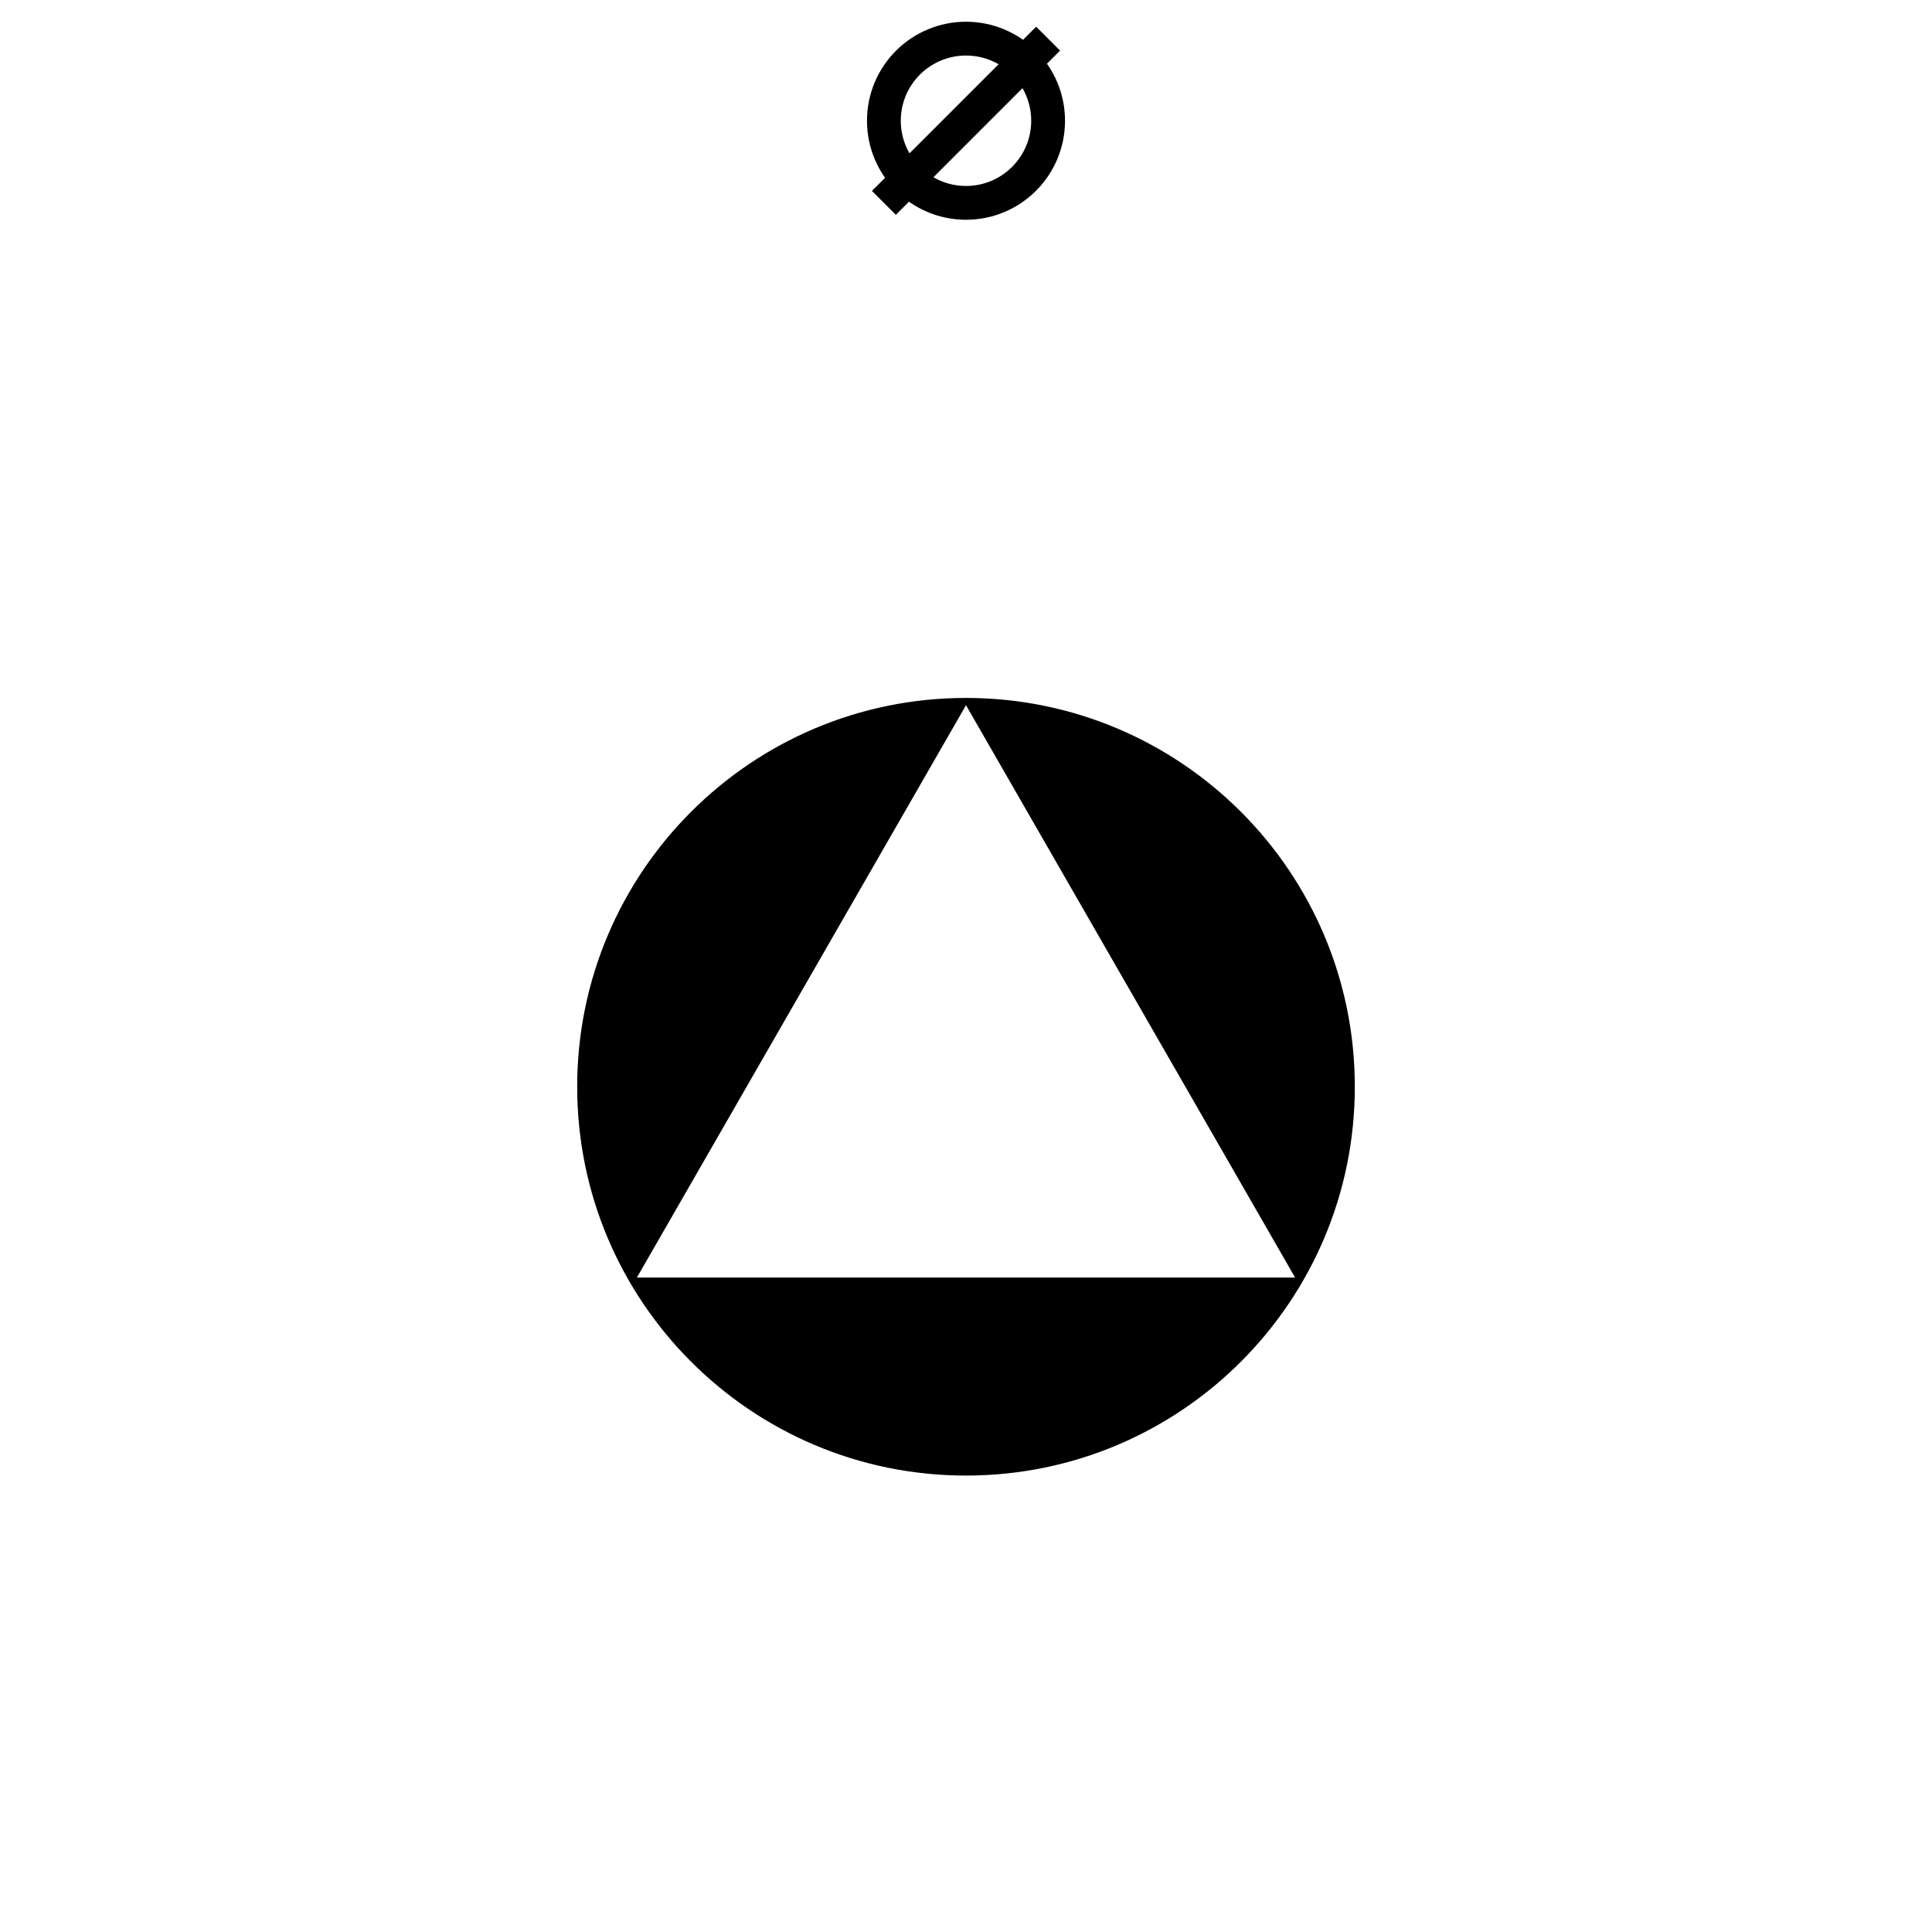
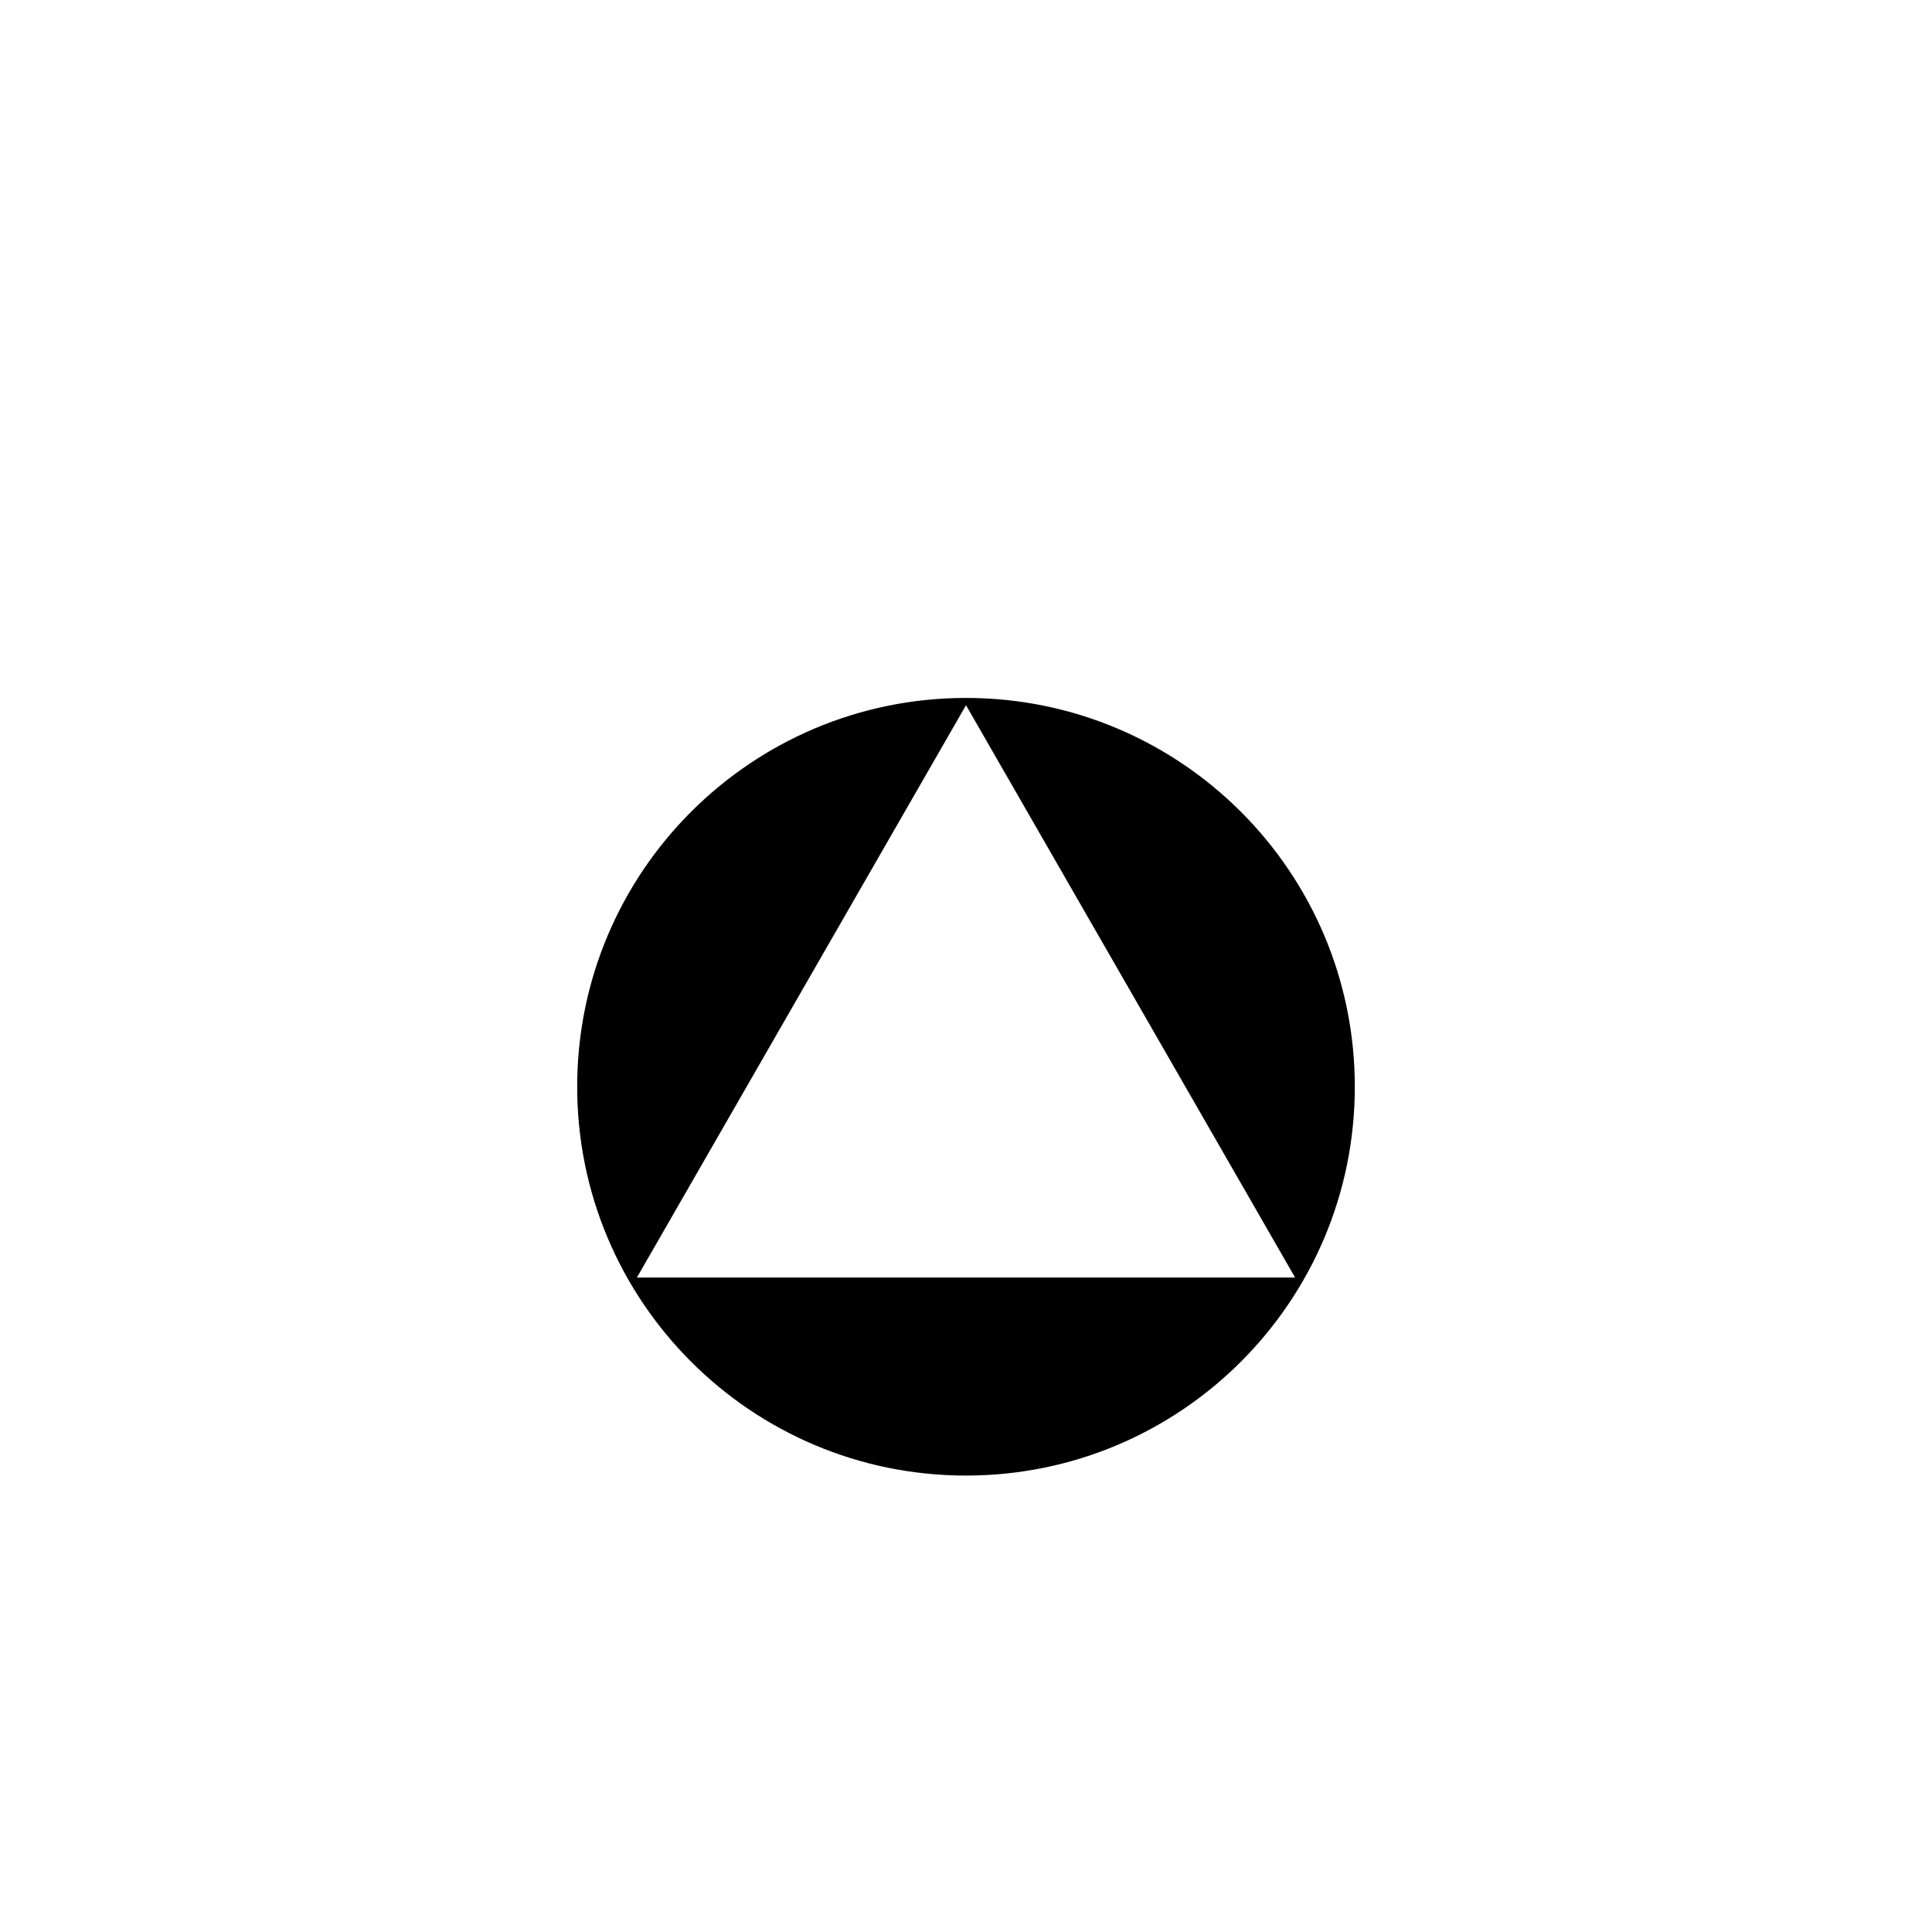
<svg height="400px" viewBox="0 0 400 400" width="400px">
  <g transform="translate(0 -29) translate(0 24)">
    <ellipse cx="200" cy="230" rx="80" ry="80" style="fill:rgb(0,0,0);stroke:rgb(0,0,0);stroke-width:1" transform="matrix(1 0 0 1 0 0)" />
    <polygon points="200,150 269,270 131,270" style="fill:rgb(255,255,255);stroke:rgb(0,0,0);stroke-linejoin:bevel;stroke-width:1" />
  </g>
-   <ellipse cx="200" cy="25" rx="17" ry="17" style="fill:none;stroke:rgb(0,0,0);stroke-width:7" />
-   <line style="stroke:rgb(0,0,0);stroke-width:7" x1="183" x2="217" y1="42" y2="8" />
</svg>
